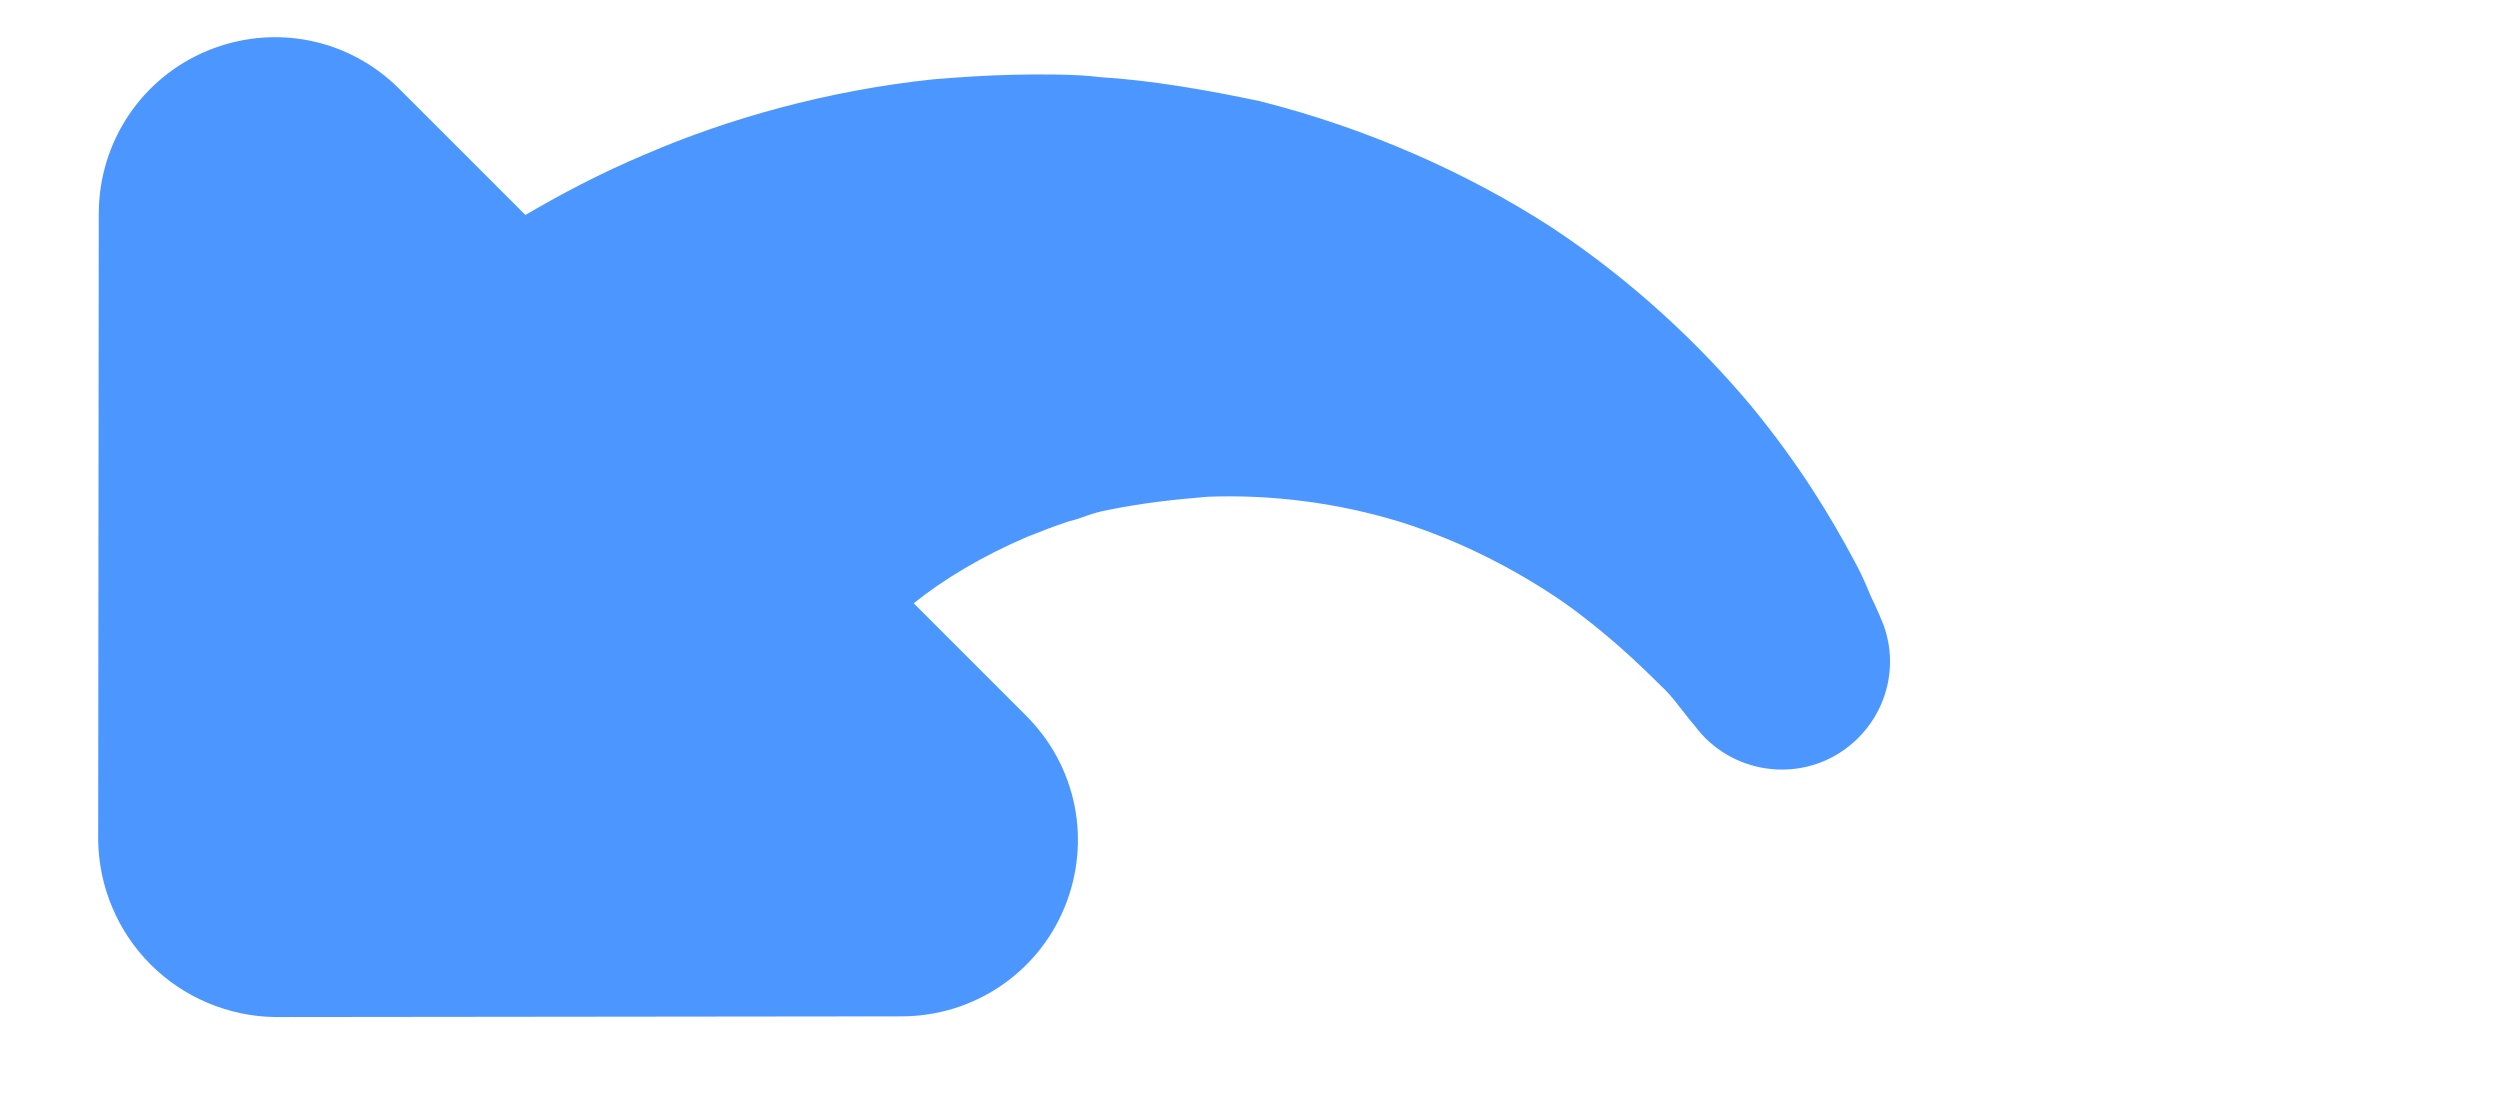
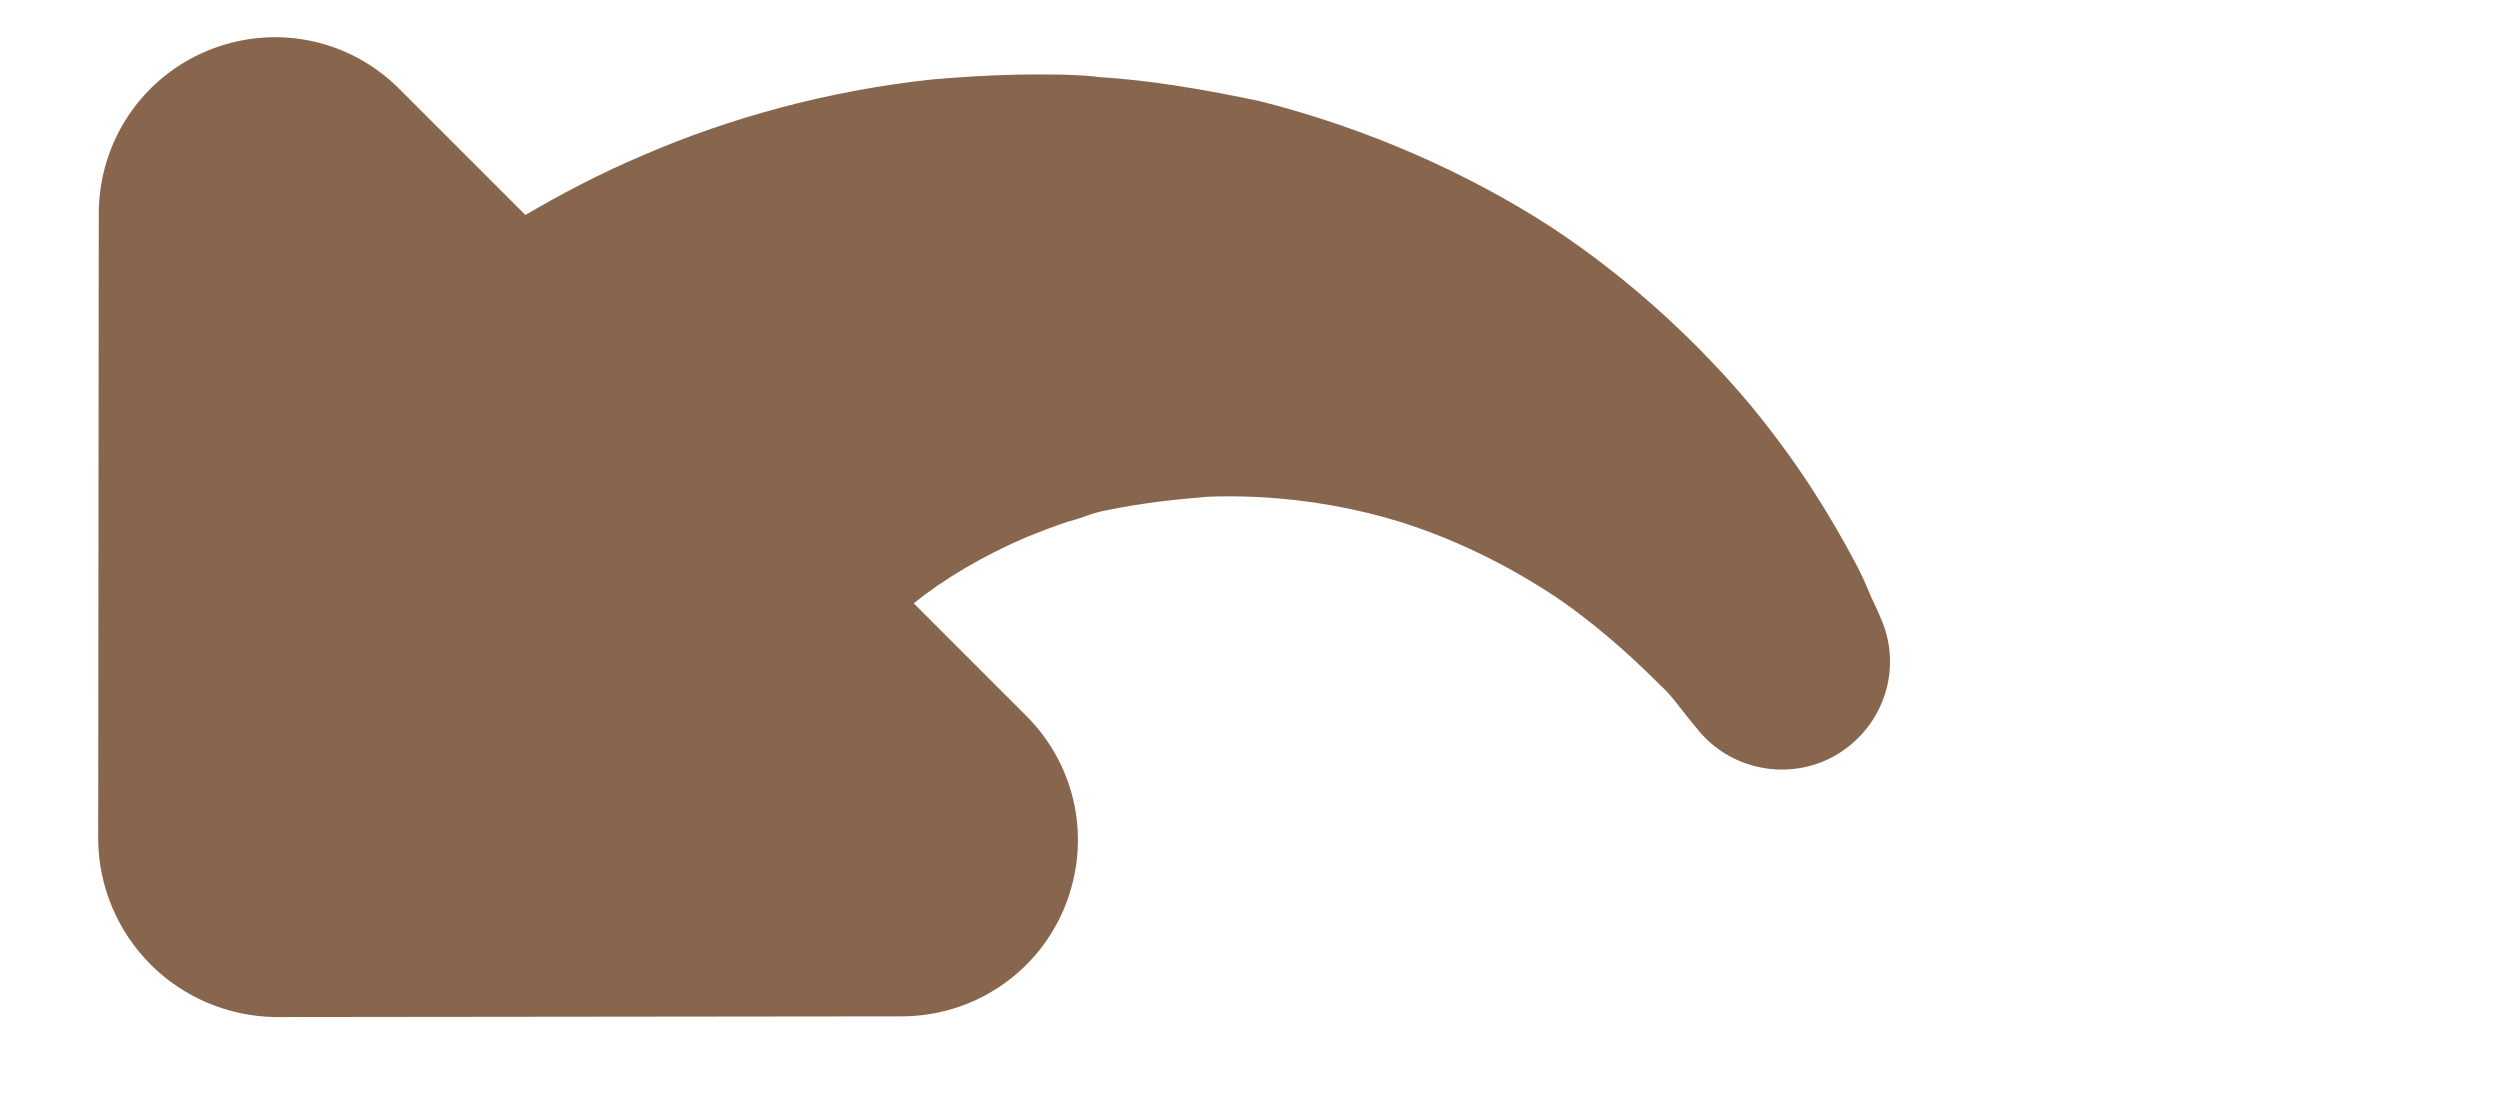
<svg xmlns="http://www.w3.org/2000/svg" width="18px" height="8px" viewBox="0 0 18 8" version="1.1">
  <defs />
  <g id="Page-1" stroke="none" stroke-width="1" fill="none" fill-rule="evenodd">
-     <g id="Desktop---1280x720" transform="translate(-446, -454)" fill="#4C97FF">
+     <g id="Desktop---1280x720" transform="translate(-446, -454)" fill="#88664D">
      <g id="Step-4---Playing-Trim" transform="translate(0, 42)">
        <g id="Re-record" transform="translate(434, 400)">
          <path d="M23.695,18.089 L20.509,21.281 C20.269,21.515 19.945,21.647 19.609,21.647 C19.273,21.647 18.949,21.515 18.708,21.281 L15.523,18.089 C15.157,17.723 15.049,17.177 15.247,16.703 C15.445,16.229 15.901,15.923 16.417,15.923 L17.563,15.923 C17.533,15.647 17.455,15.335 17.323,15.005 C17.282,14.909 17.239,14.813 17.191,14.717 C17.125,14.609 17.132,14.579 17.041,14.447 C16.897,14.231 16.765,14.069 16.608,13.883 C16.291,13.541 15.907,13.247 15.499,13.031 C15.085,12.815 14.653,12.683 14.269,12.611 C13.891,12.545 13.543,12.539 13.339,12.539 C13.237,12.533 13.105,12.557 13.039,12.563 C12.967,12.569 12.925,12.575 12.925,12.575 C12.499,12.617 12.115,12.305 12.073,11.879 C12.037,11.519 12.247,11.195 12.565,11.075 C12.565,11.075 12.607,11.057 12.673,11.033 C12.751,11.009 12.823,10.967 12.991,10.918 C13.327,10.816 13.753,10.708 14.311,10.654 C14.863,10.606 15.529,10.618 16.232,10.762 C16.933,10.912 17.671,11.195 18.355,11.603 C18.679,11.813 19.027,12.059 19.297,12.299 C19.417,12.389 19.621,12.593 19.741,12.719 C19.879,12.863 20.005,13.007 20.132,13.157 C20.617,13.757 20.977,14.405 21.211,14.993 C21.349,15.329 21.445,15.647 21.517,15.923 L22.801,15.923 C23.317,15.923 23.773,16.229 23.971,16.703 C24.169,17.177 24.061,17.723 23.695,18.089" id="re-record" transform="translate(18.06896, 16.13793) scale(-1, 1) rotate(-45) translate(-18.06896, -16.13793) " />
        </g>
      </g>
    </g>
  </g>
</svg>
